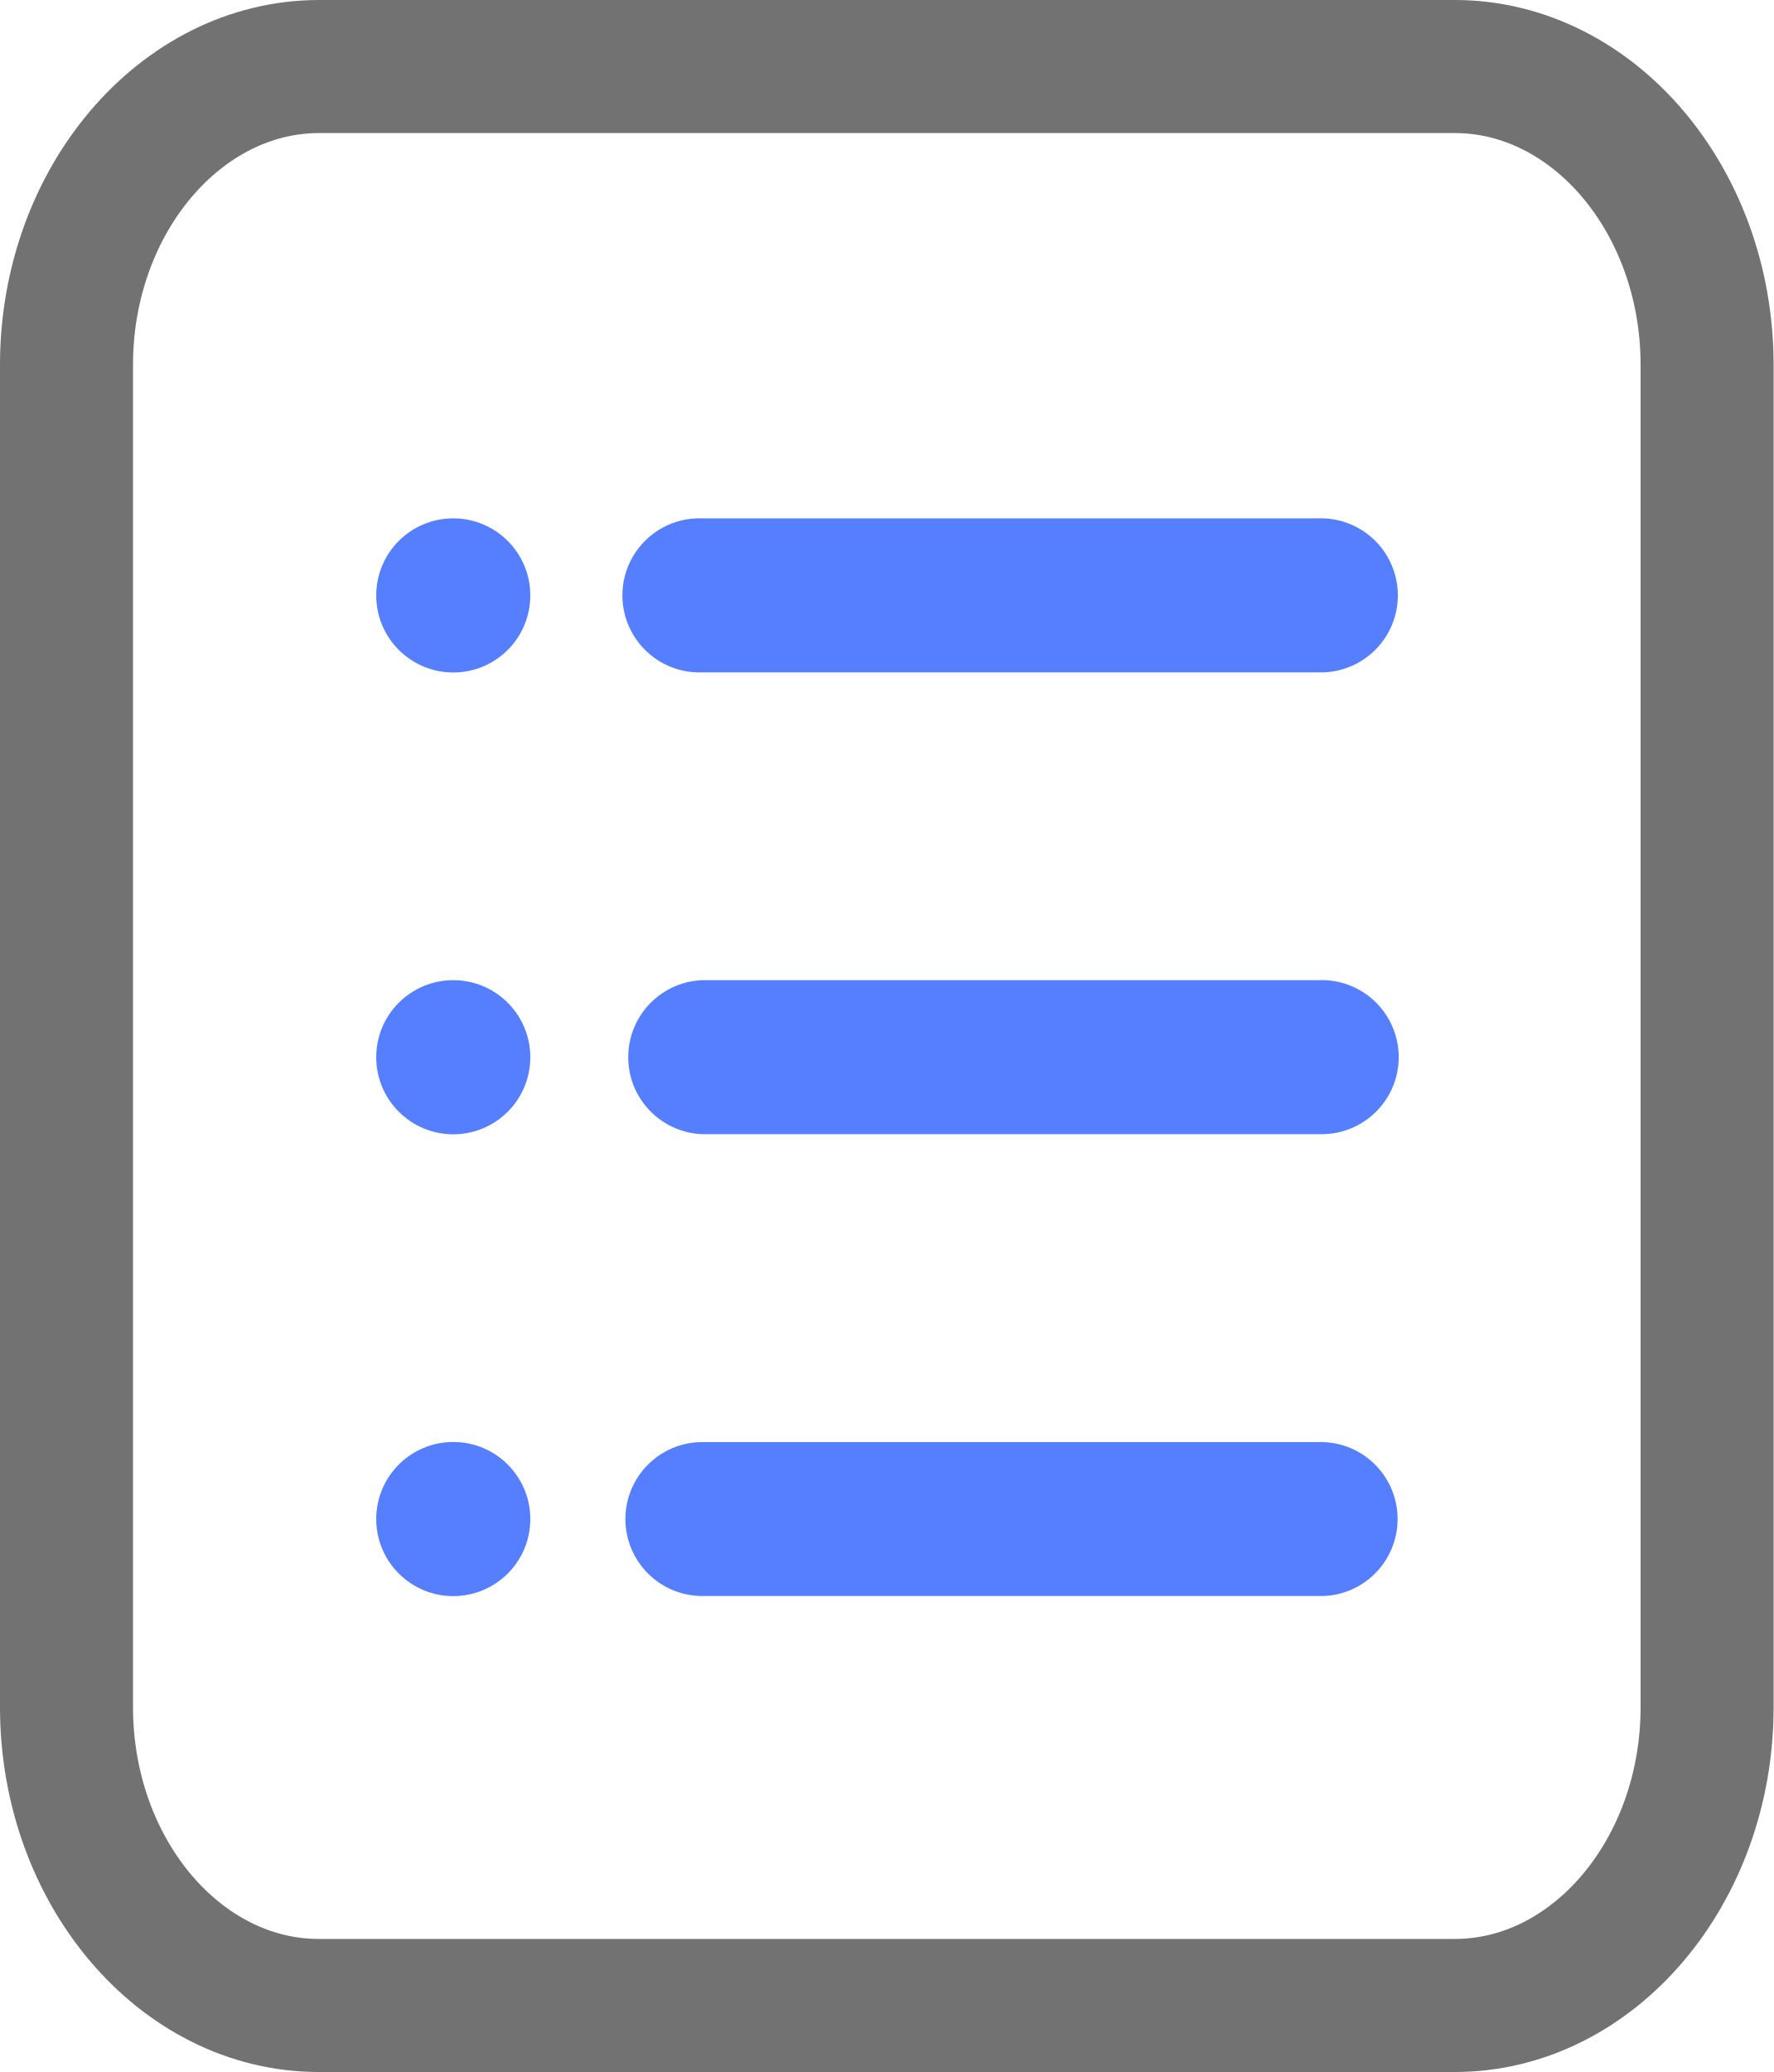
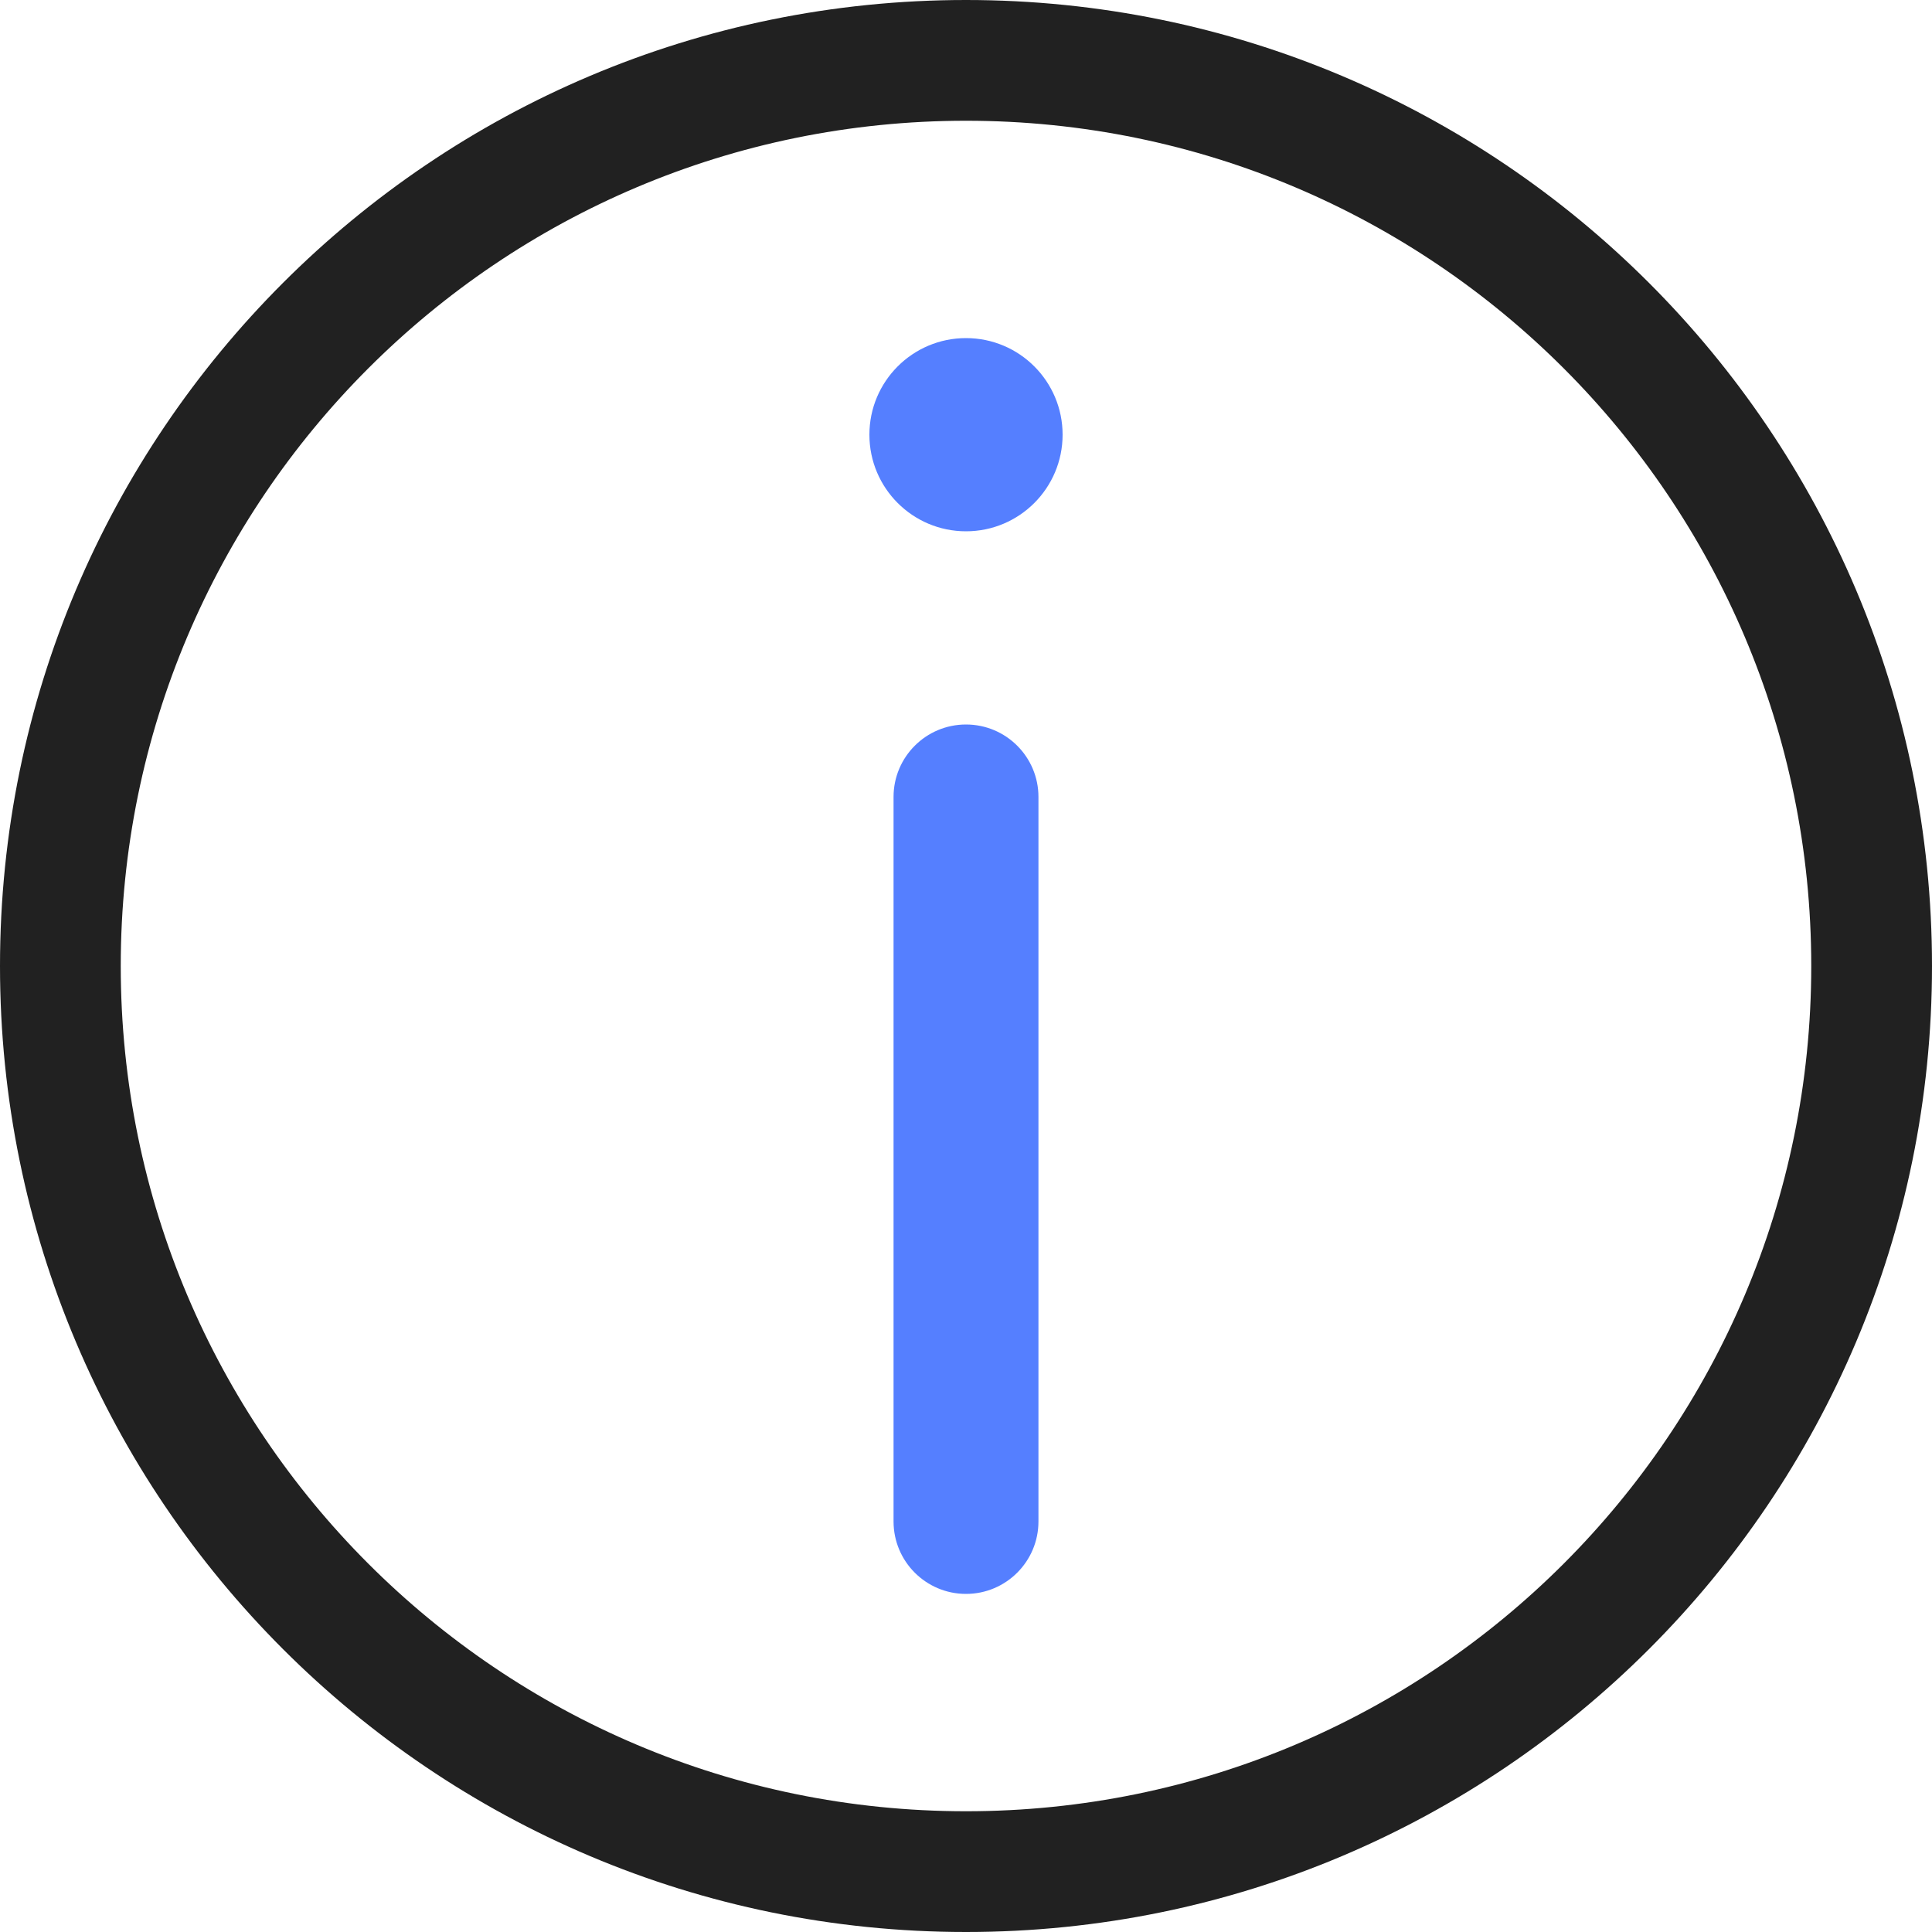
- <svg xmlns="http://www.w3.org/2000/svg" width="160" height="186.87" viewBox="0 0 160 186.87">
-   <path d="M131.7,6.5H29.26C16.74,6.5,6.47,18.61,6.47,33.4V154.47c0,14.8,10.24,26.9,22.76,26.9H131.7c12.53,0,22.77-12.1,22.77-26.9V33.4C154.47,18.61,144.23,6.5,131.7,6.5Z" transform="translate(-0.47 -0.5)" style="fill:none;stroke:#727272;stroke-miterlimit:10;stroke-width:12px" />
-   <circle cx="40.89" cy="137" r="6.95" style="fill:#557fff" />
-   <circle cx="40.89" cy="95.35" r="6.95" style="fill:#557fff" />
-   <circle cx="40.89" cy="53.7" r="6.95" style="fill:#557fff" />
-   <path d="M119.36,144.44H63.83a6.94,6.94,0,0,1,0-13.88h55.53a6.94,6.94,0,1,1,.49,13.88Z" transform="translate(-0.47 -0.5)" style="fill:#557fff" />
-   <path d="M119.36,102.79H63.83a6.95,6.95,0,0,1,0-13.89h55.53a6.95,6.95,0,1,1,.49,13.89Z" transform="translate(-0.47 -0.5)" style="fill:#557fff" />
-   <path d="M119.36,61.14H63.83a6.95,6.95,0,1,1,0-13.89h55.53a6.95,6.95,0,1,1,0,13.89Z" transform="translate(-0.47 -0.5)" style="fill:#557fff" />
+ <svg xmlns="http://www.w3.org/2000/svg" width="24" height="24" viewBox="0 0 24 24">
+   <circle cx="12" cy="5.4" r="1.2" style="fill:#557fff" />
+   <path d="M13.1,11.9v9a.9.9,0,0,0,1.8,0v-9a.9.9,0,1,0-1.8,0Z" transform="translate(-2 -2)" style="fill:#557fff" />
+   <path d="M14,2A12,12,0,1,0,26,14,12,12,0,0,0,14,2Zm0,22.5A10.5,10.5,0,1,1,24.5,14,10.5,10.5,0,0,1,14,24.5Z" transform="translate(-2 -2)" style="fill:#212121" />
</svg>
